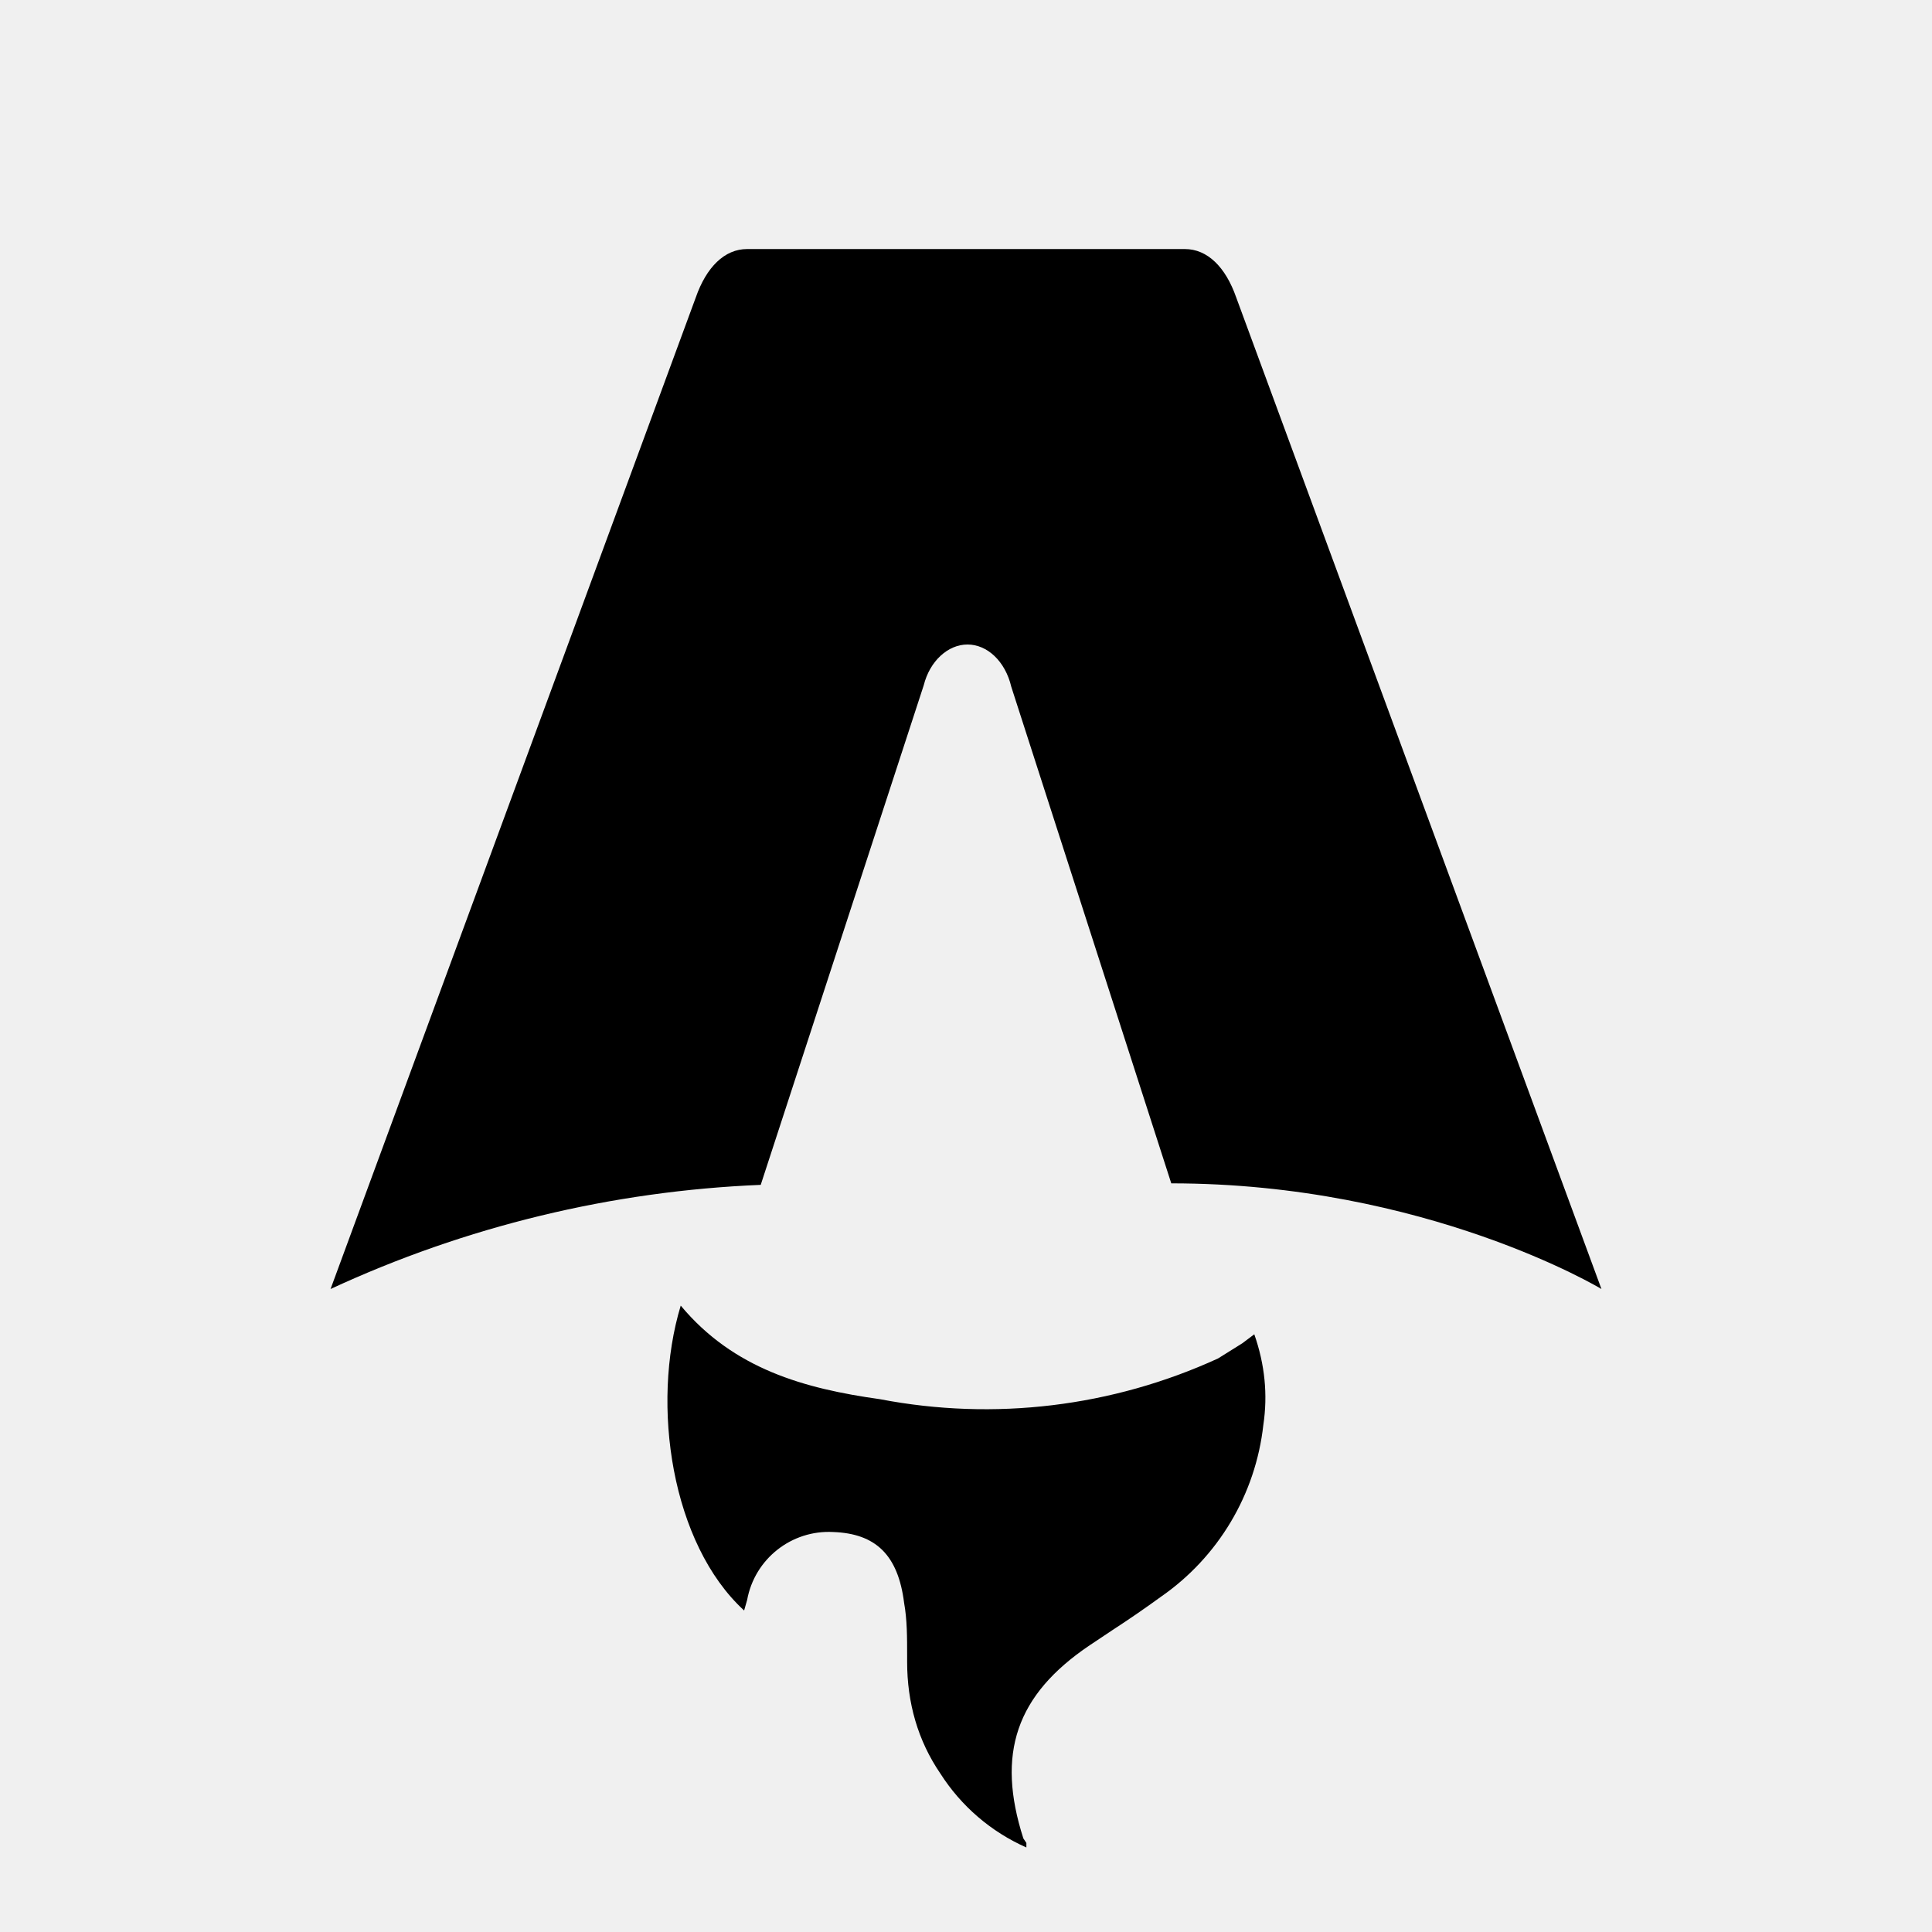
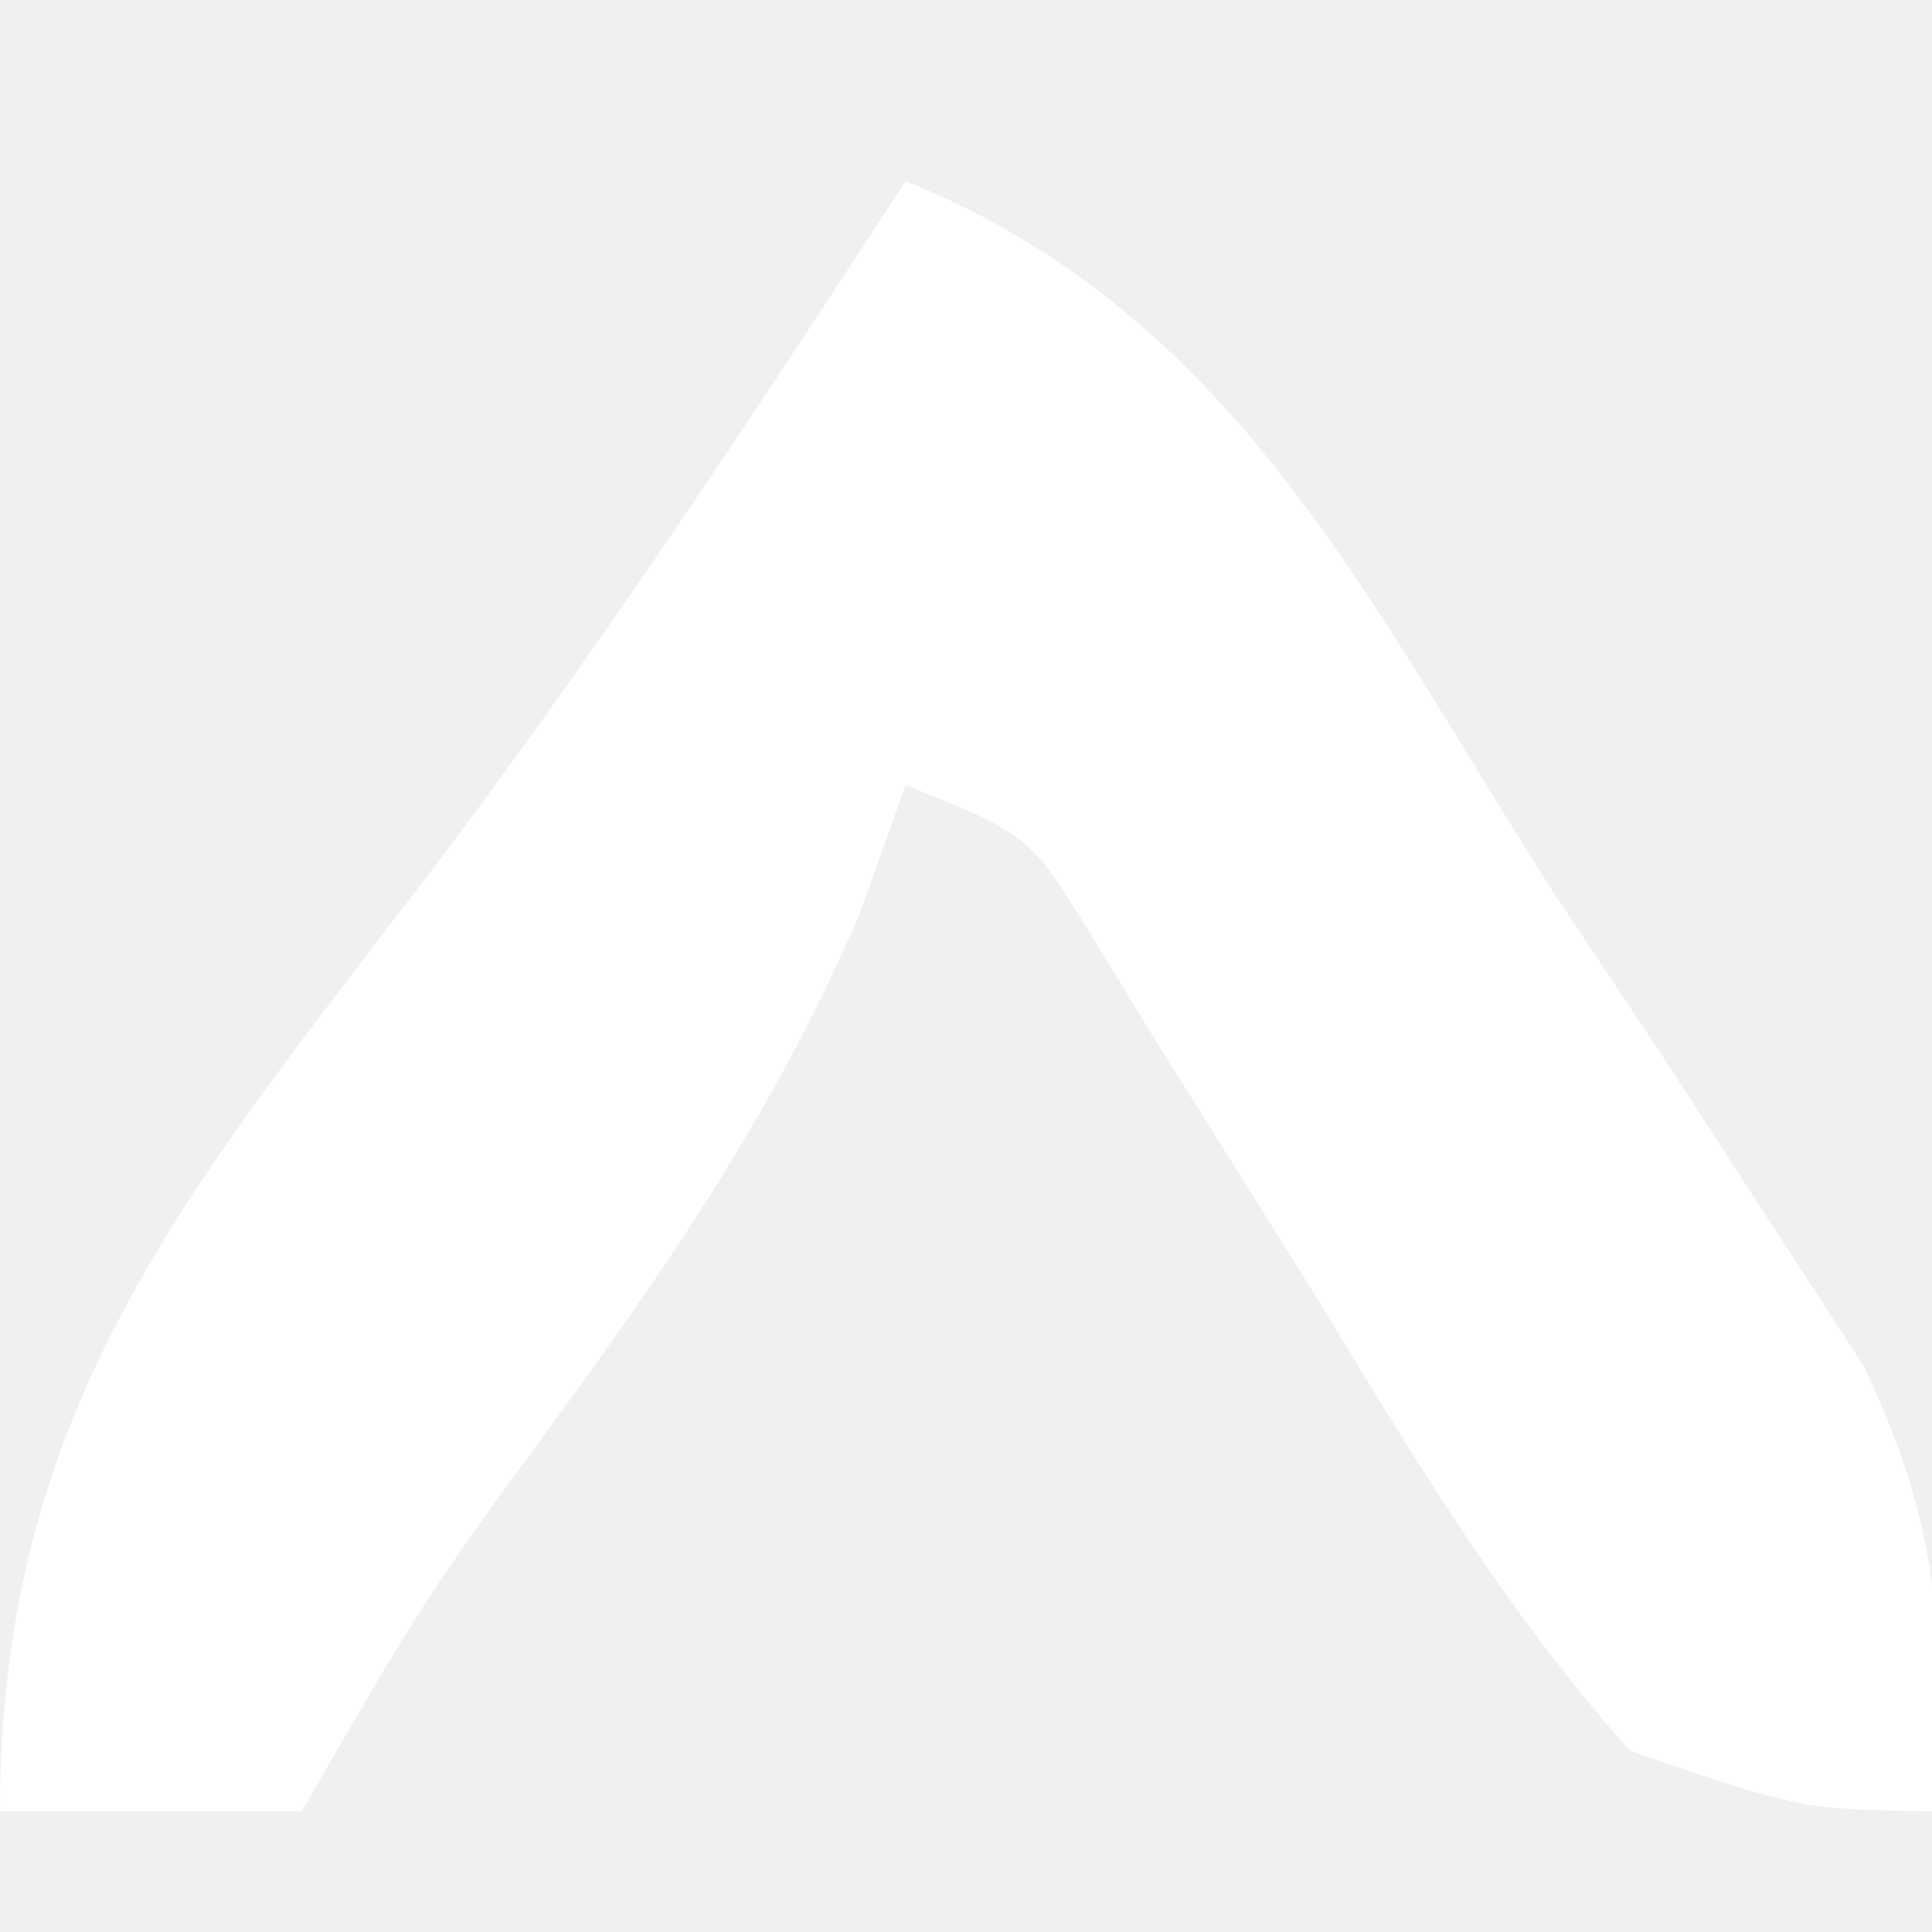
- <svg xmlns="http://www.w3.org/2000/svg" fill="none" viewBox="0 0 128 128">
-   <path d="M50.4 78.5a75.1 75.1 0 0 0-28.5 6.9l24.2-65.7c.7-2 1.9-3.2 3.4-3.2h29c1.5 0 2.7 1.2 3.4 3.2l24.2 65.7s-11.6-7-28.5-7L67 45.5c-.4-1.7-1.6-2.8-2.9-2.8-1.3 0-2.5 1.1-2.9 2.7L50.4 78.5Zm-1.1 28.2Zm-4.2-20.2c-2 6.6-.6 15.8 4.2 20.2a17.5 17.5 0 0 1 .2-.7 5.5 5.5 0 0 1 5.7-4.5c2.8.1 4.3 1.5 4.7 4.7.2 1.1.2 2.3.2 3.5v.4c0 2.7.7 5.2 2.2 7.4a13 13 0 0 0 5.7 4.9v-.3l-.2-.3c-1.8-5.6-.5-9.5 4.4-12.8l1.5-1a73 73 0 0 0 3.2-2.2 16 16 0 0 0 6.8-11.4c.3-2 .1-4-.6-6l-.8.6-1.6 1a37 37 0 0 1-22.4 2.7c-5-.7-9.7-2-13.2-6.2Z" />
-   <style>
-         path { fill: #000; }
-         @media (prefers-color-scheme: dark) {
-             path { fill: #FFF; }
-         }
-     </style>
+ <svg xmlns="http://www.w3.org/2000/svg" version="1.1" width="32" height="32">
+   <path d="M0 0 C5.479 2.211 7.676 7.018 10.75 11.812 C11.352 12.715 11.954 13.618 12.574 14.549 C13.143 15.426 13.711 16.303 14.297 17.207 C14.816 18.006 15.335 18.805 15.87 19.628 C17.139 22.293 17.224 24.085 17 27 C14.824 26.969 14.824 26.969 12 26 C9.947 23.706 8.405 21.127 6.812 18.5 C5.948 17.112 5.08 15.727 4.207 14.344 C3.83 13.727 3.454 13.11 3.066 12.475 C2.053 10.834 2.053 10.834 0 10 C-0.385 11.077 -0.385 11.077 -0.777 12.176 C-2.074 15.171 -3.649 17.548 -5.562 20.188 C-7.972 23.479 -7.972 23.479 -10 27 C-11.65 27 -13.3 27 -15 27 C-15 20.471 -12.039 16.874 -8.145 11.801 C-5.231 7.995 -2.616 4.013 0 0 Z " fill="#FFFFFF" transform="translate(15,3)" />
</svg>
